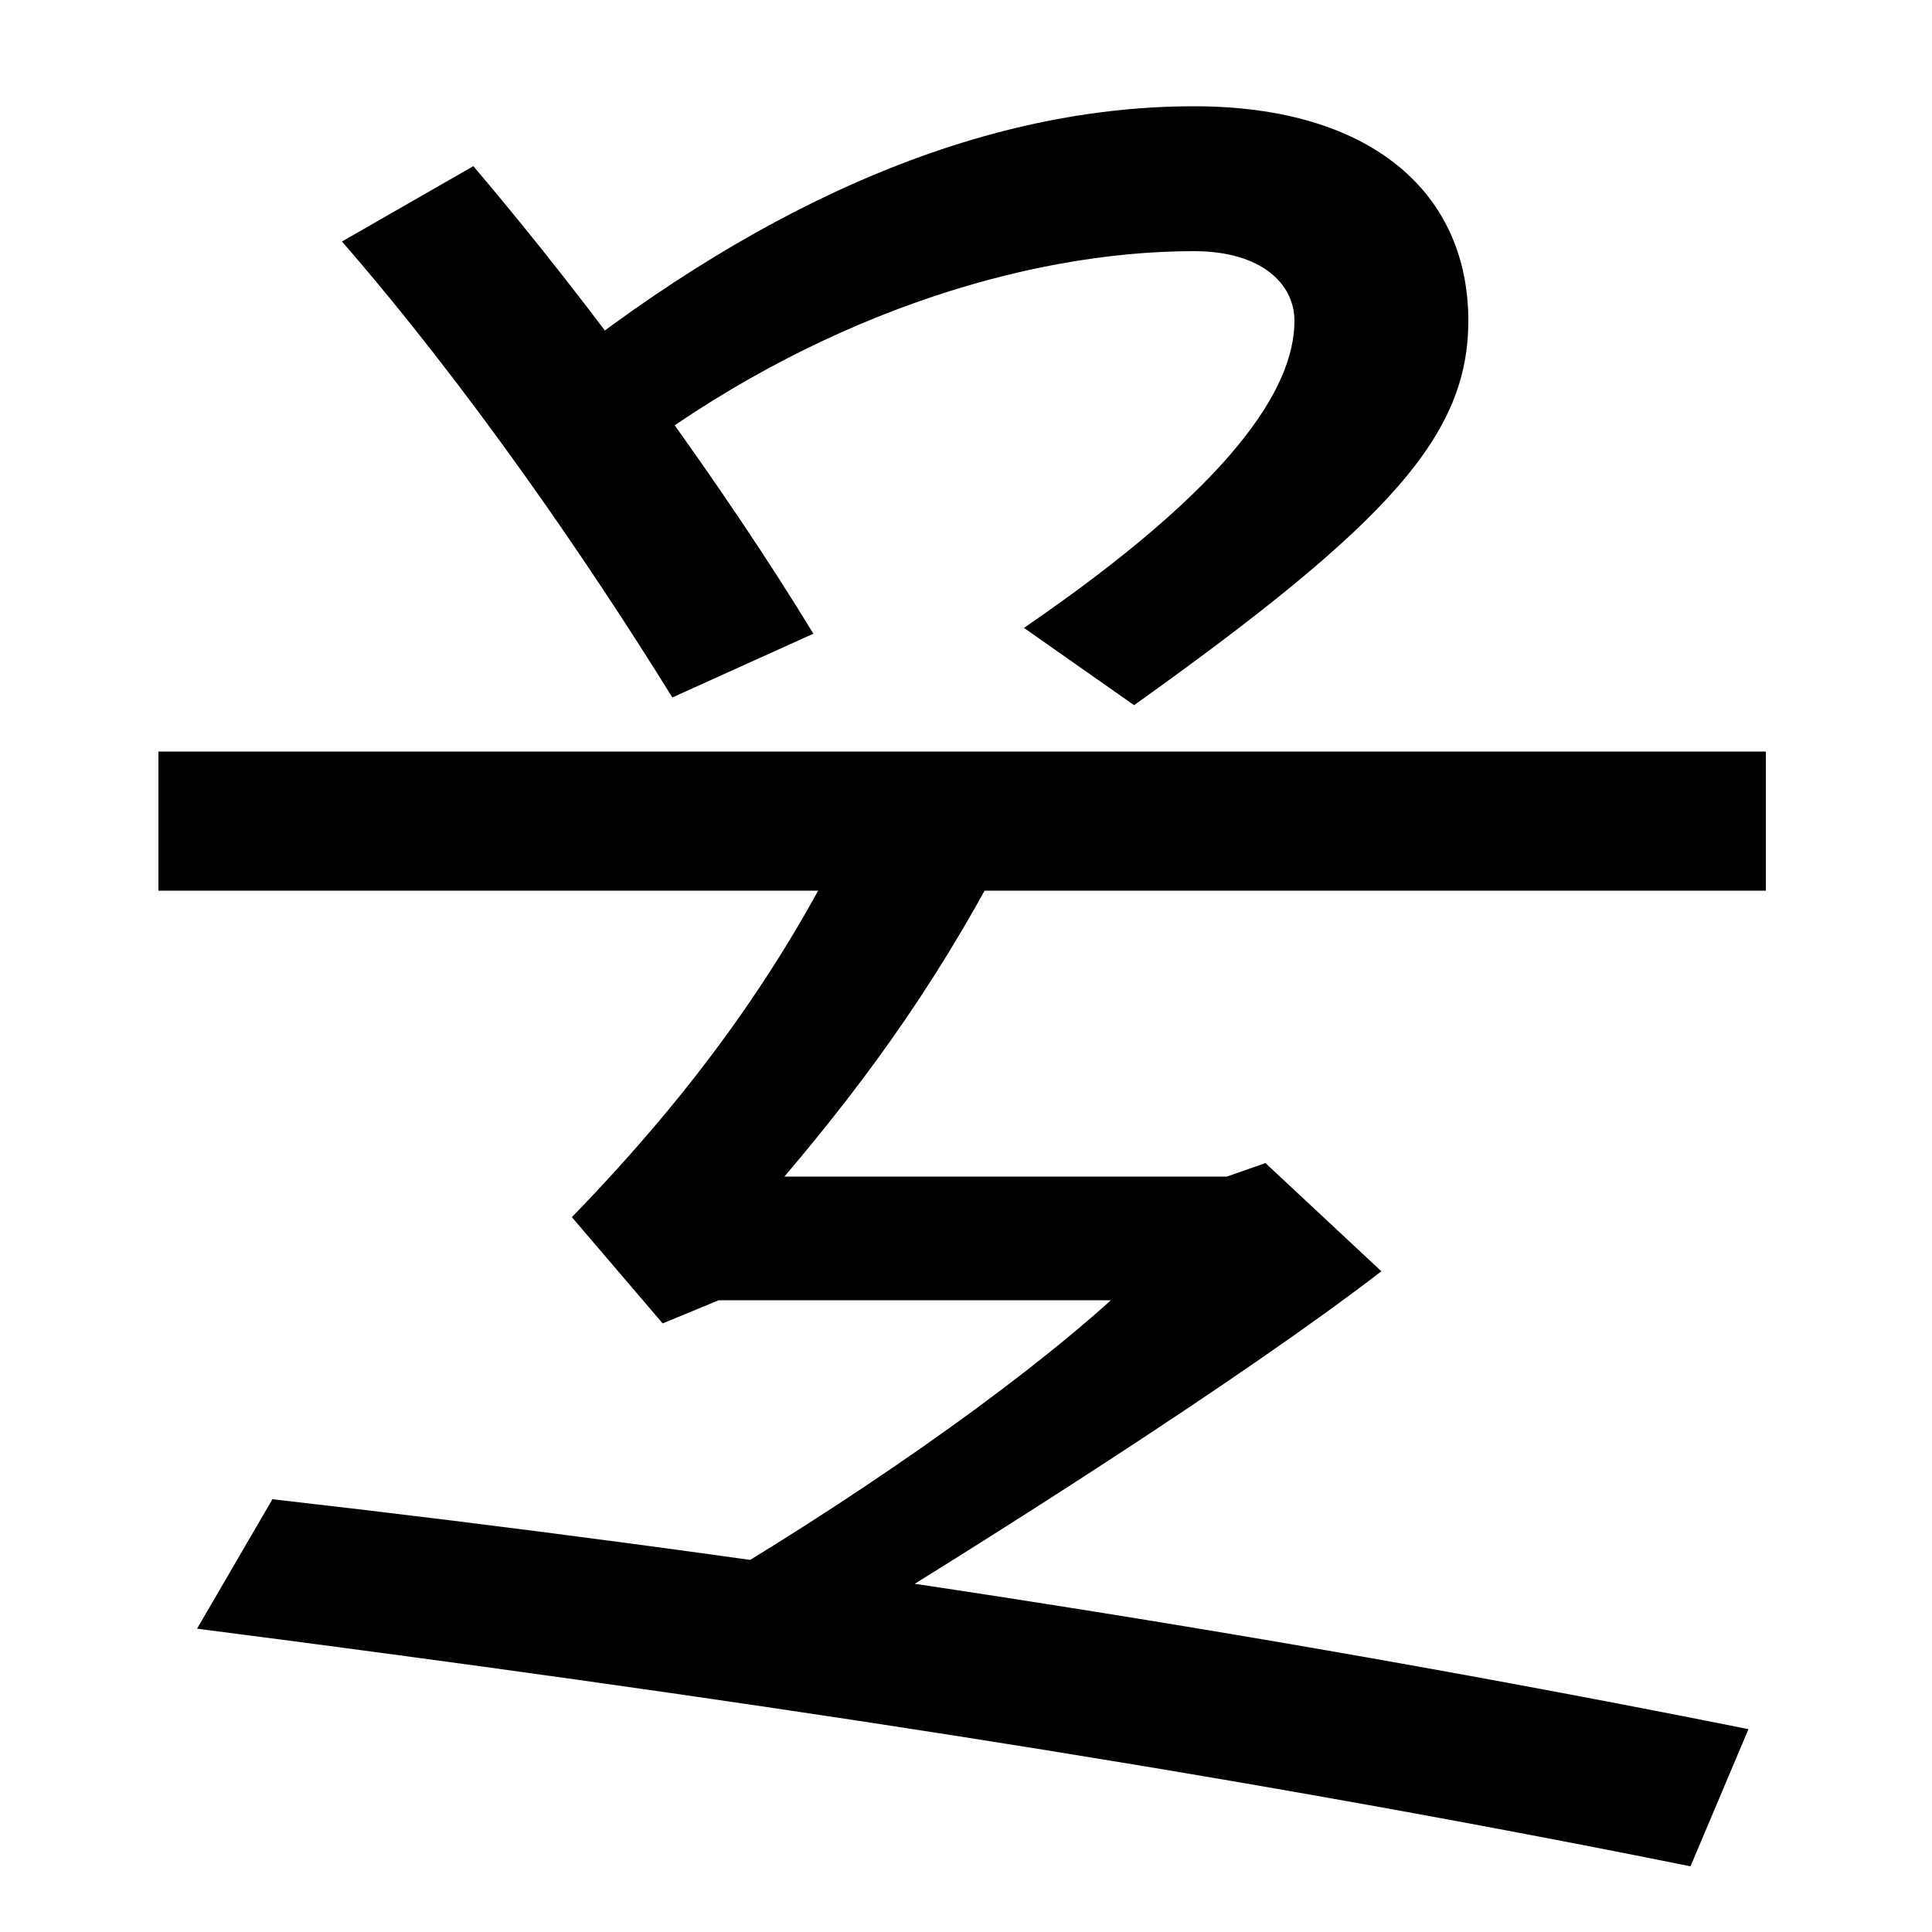
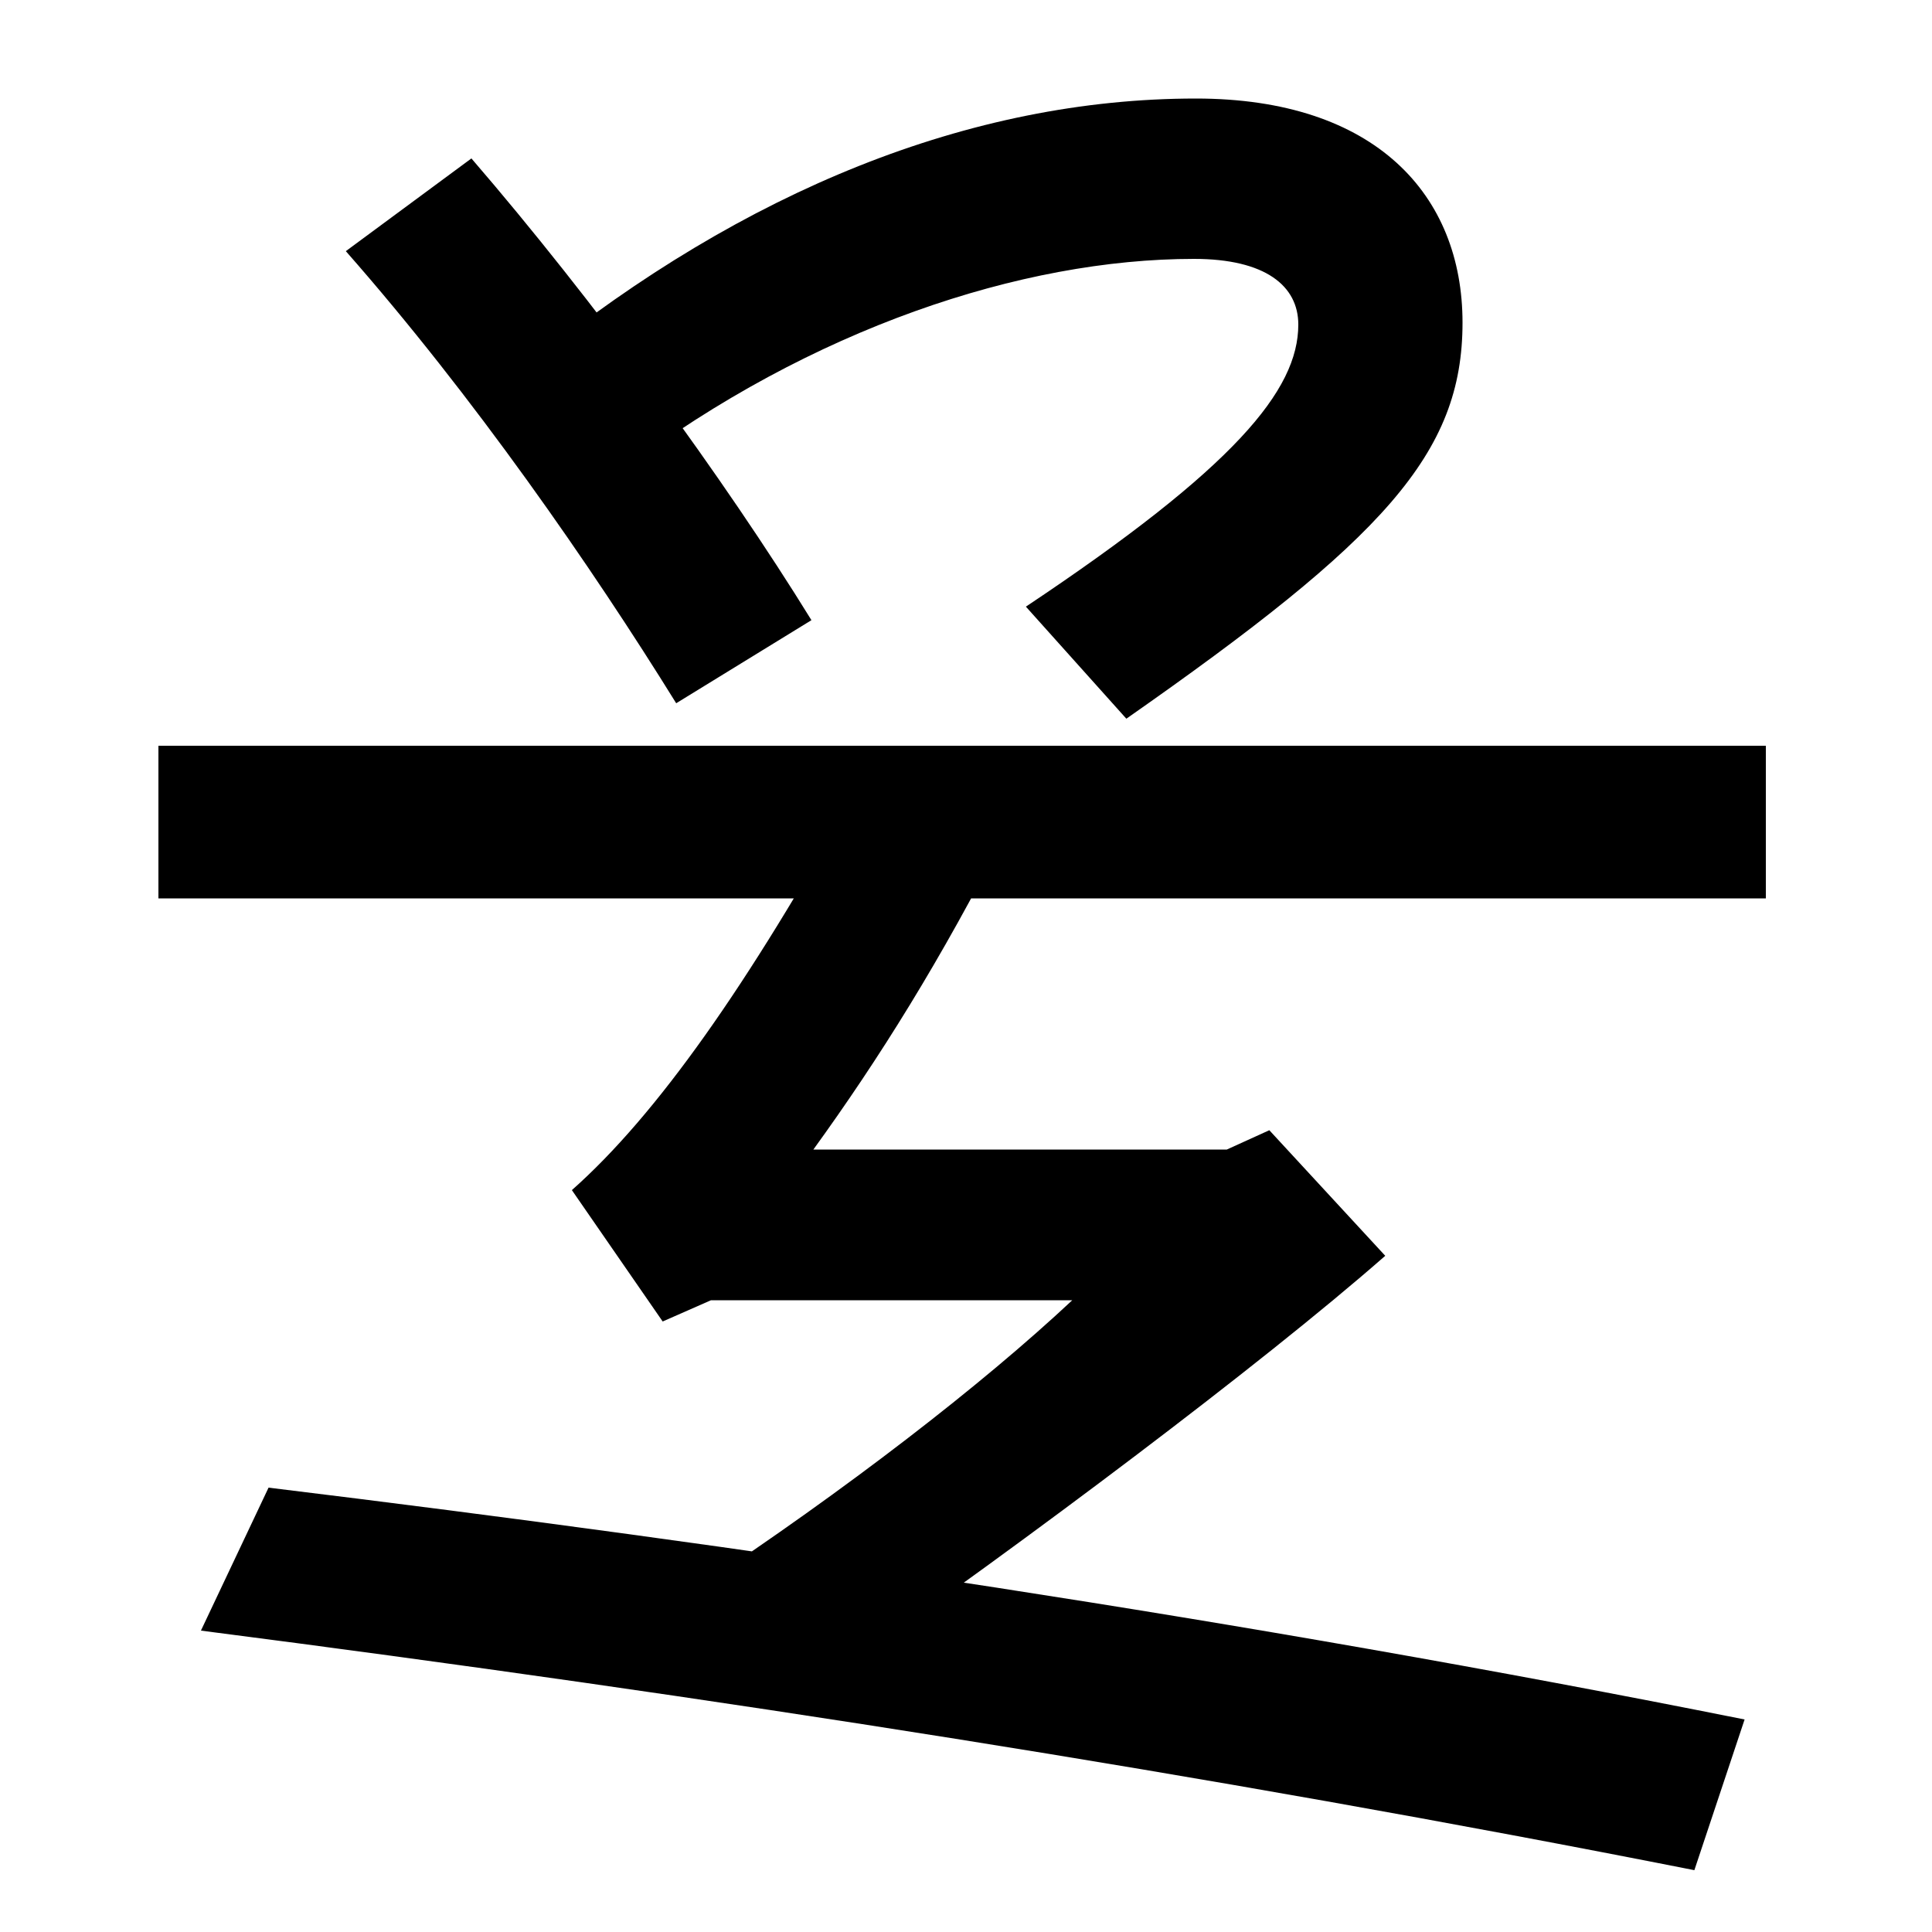
<svg xmlns="http://www.w3.org/2000/svg" width="1000" height="1000">
-   <path d="M348 519 421 552C376 626 308 720 245 794L177 755C243 679 304 590 348 519ZM530 555 587 515C720 610 760 655 760 714C760 780 710 825 618 825C501 825 385 769 277 681L323 641C420 715 529 750 618 750C653 750 670 733 670 714C670 679 638 629 530 555ZM354 52 416 25C512 83 645 168 715 222L655 278L635 271H406C451 324 489 377 525 448L442 455C406 380 360 316 296 250L343 195L372 207H575C524 161 441 103 354 52ZM875 -86 905 -15C645 37 387 76 141 104L102 37C366 3 622 -35 875 -86ZM82 419H914V491H82Z" transform="translate(0, 880) scale(1,-1)" />
+   <path d="M350 516 420 559C375 632 307 725 244 798L179 750C245 675 306 587 350 516ZM531 566 583 508C716 601 757 645 757 713C757 779 712 829 619 829C502 829 385 781 277 694L323 637C420 710 529 746 618 746C655 746 672 732 672 712C672 678 639 638 531 566ZM361 58 440 19C529 81 652 173 717 230L657 295L635 285H421C455 332 487 383 521 450L442 469C387 370 340 303 296 264L343 196L368 207H555C508 163 438 109 361 58ZM877 -88 903 -10C643 42 385 80 139 110L104 36C368 2 624 -38 877 -88ZM82 415H914V494H82Z" transform="translate(0, 880) scale(1,-1)" />
</svg>
